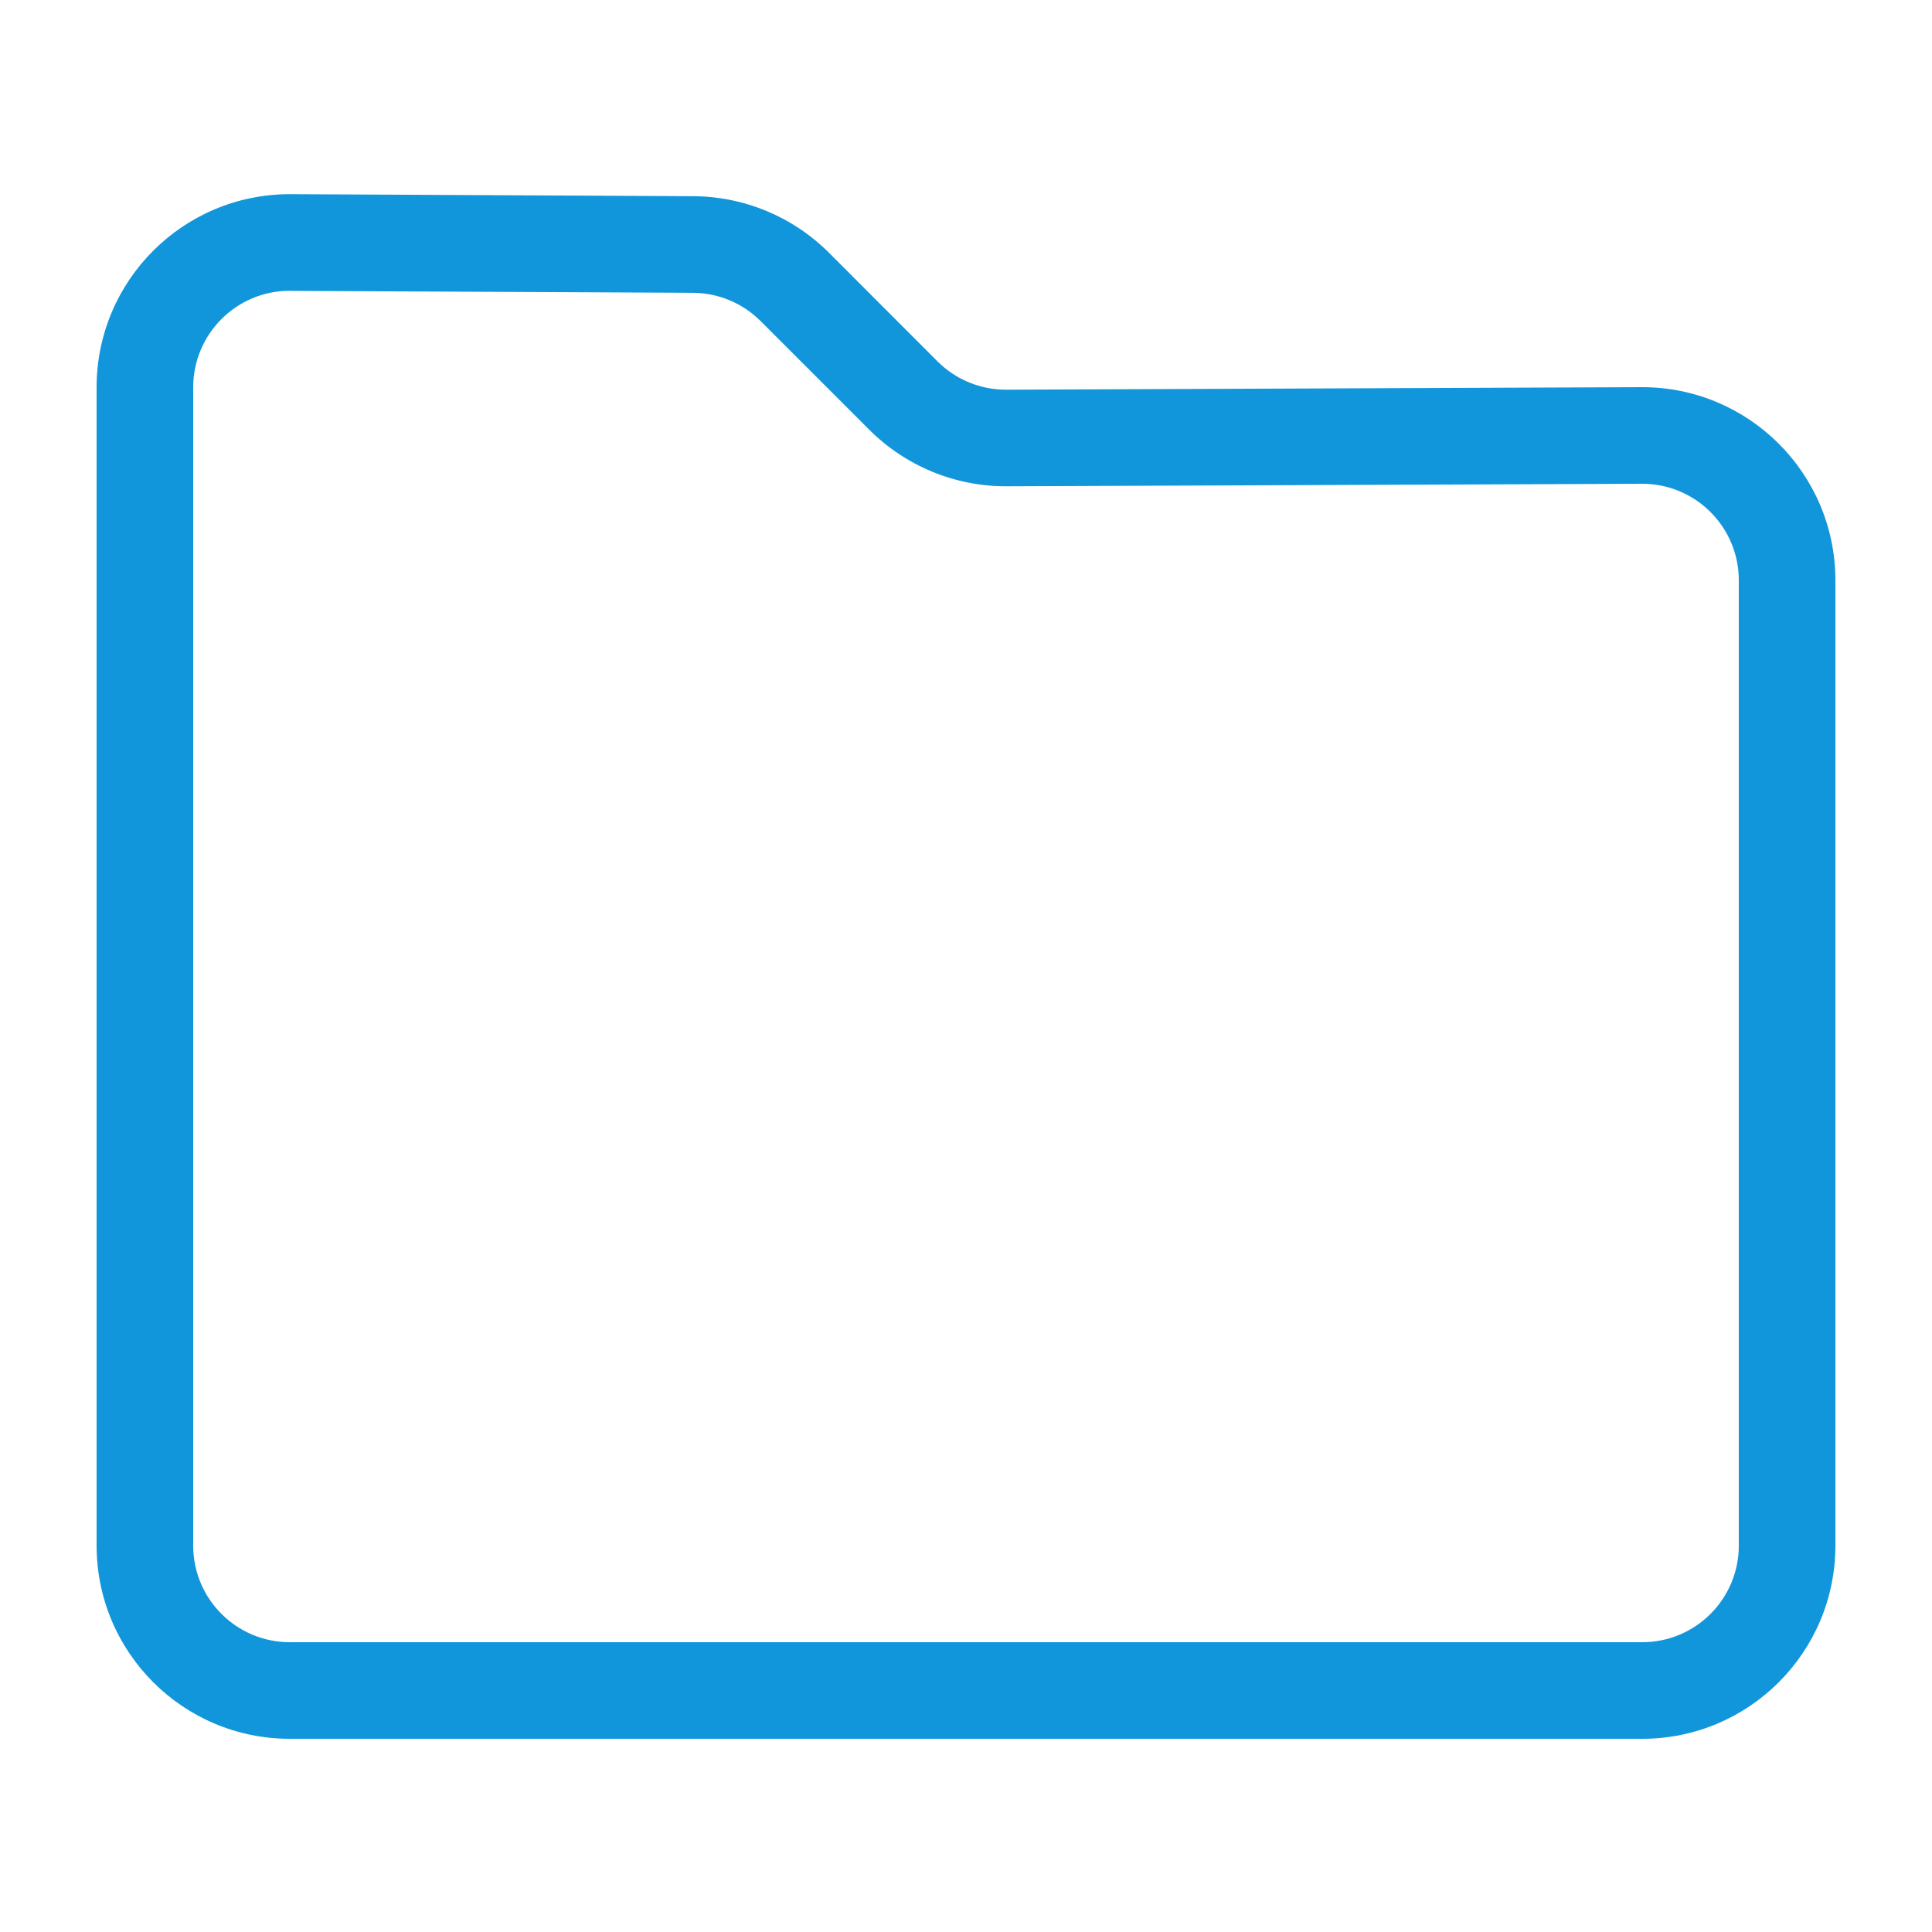
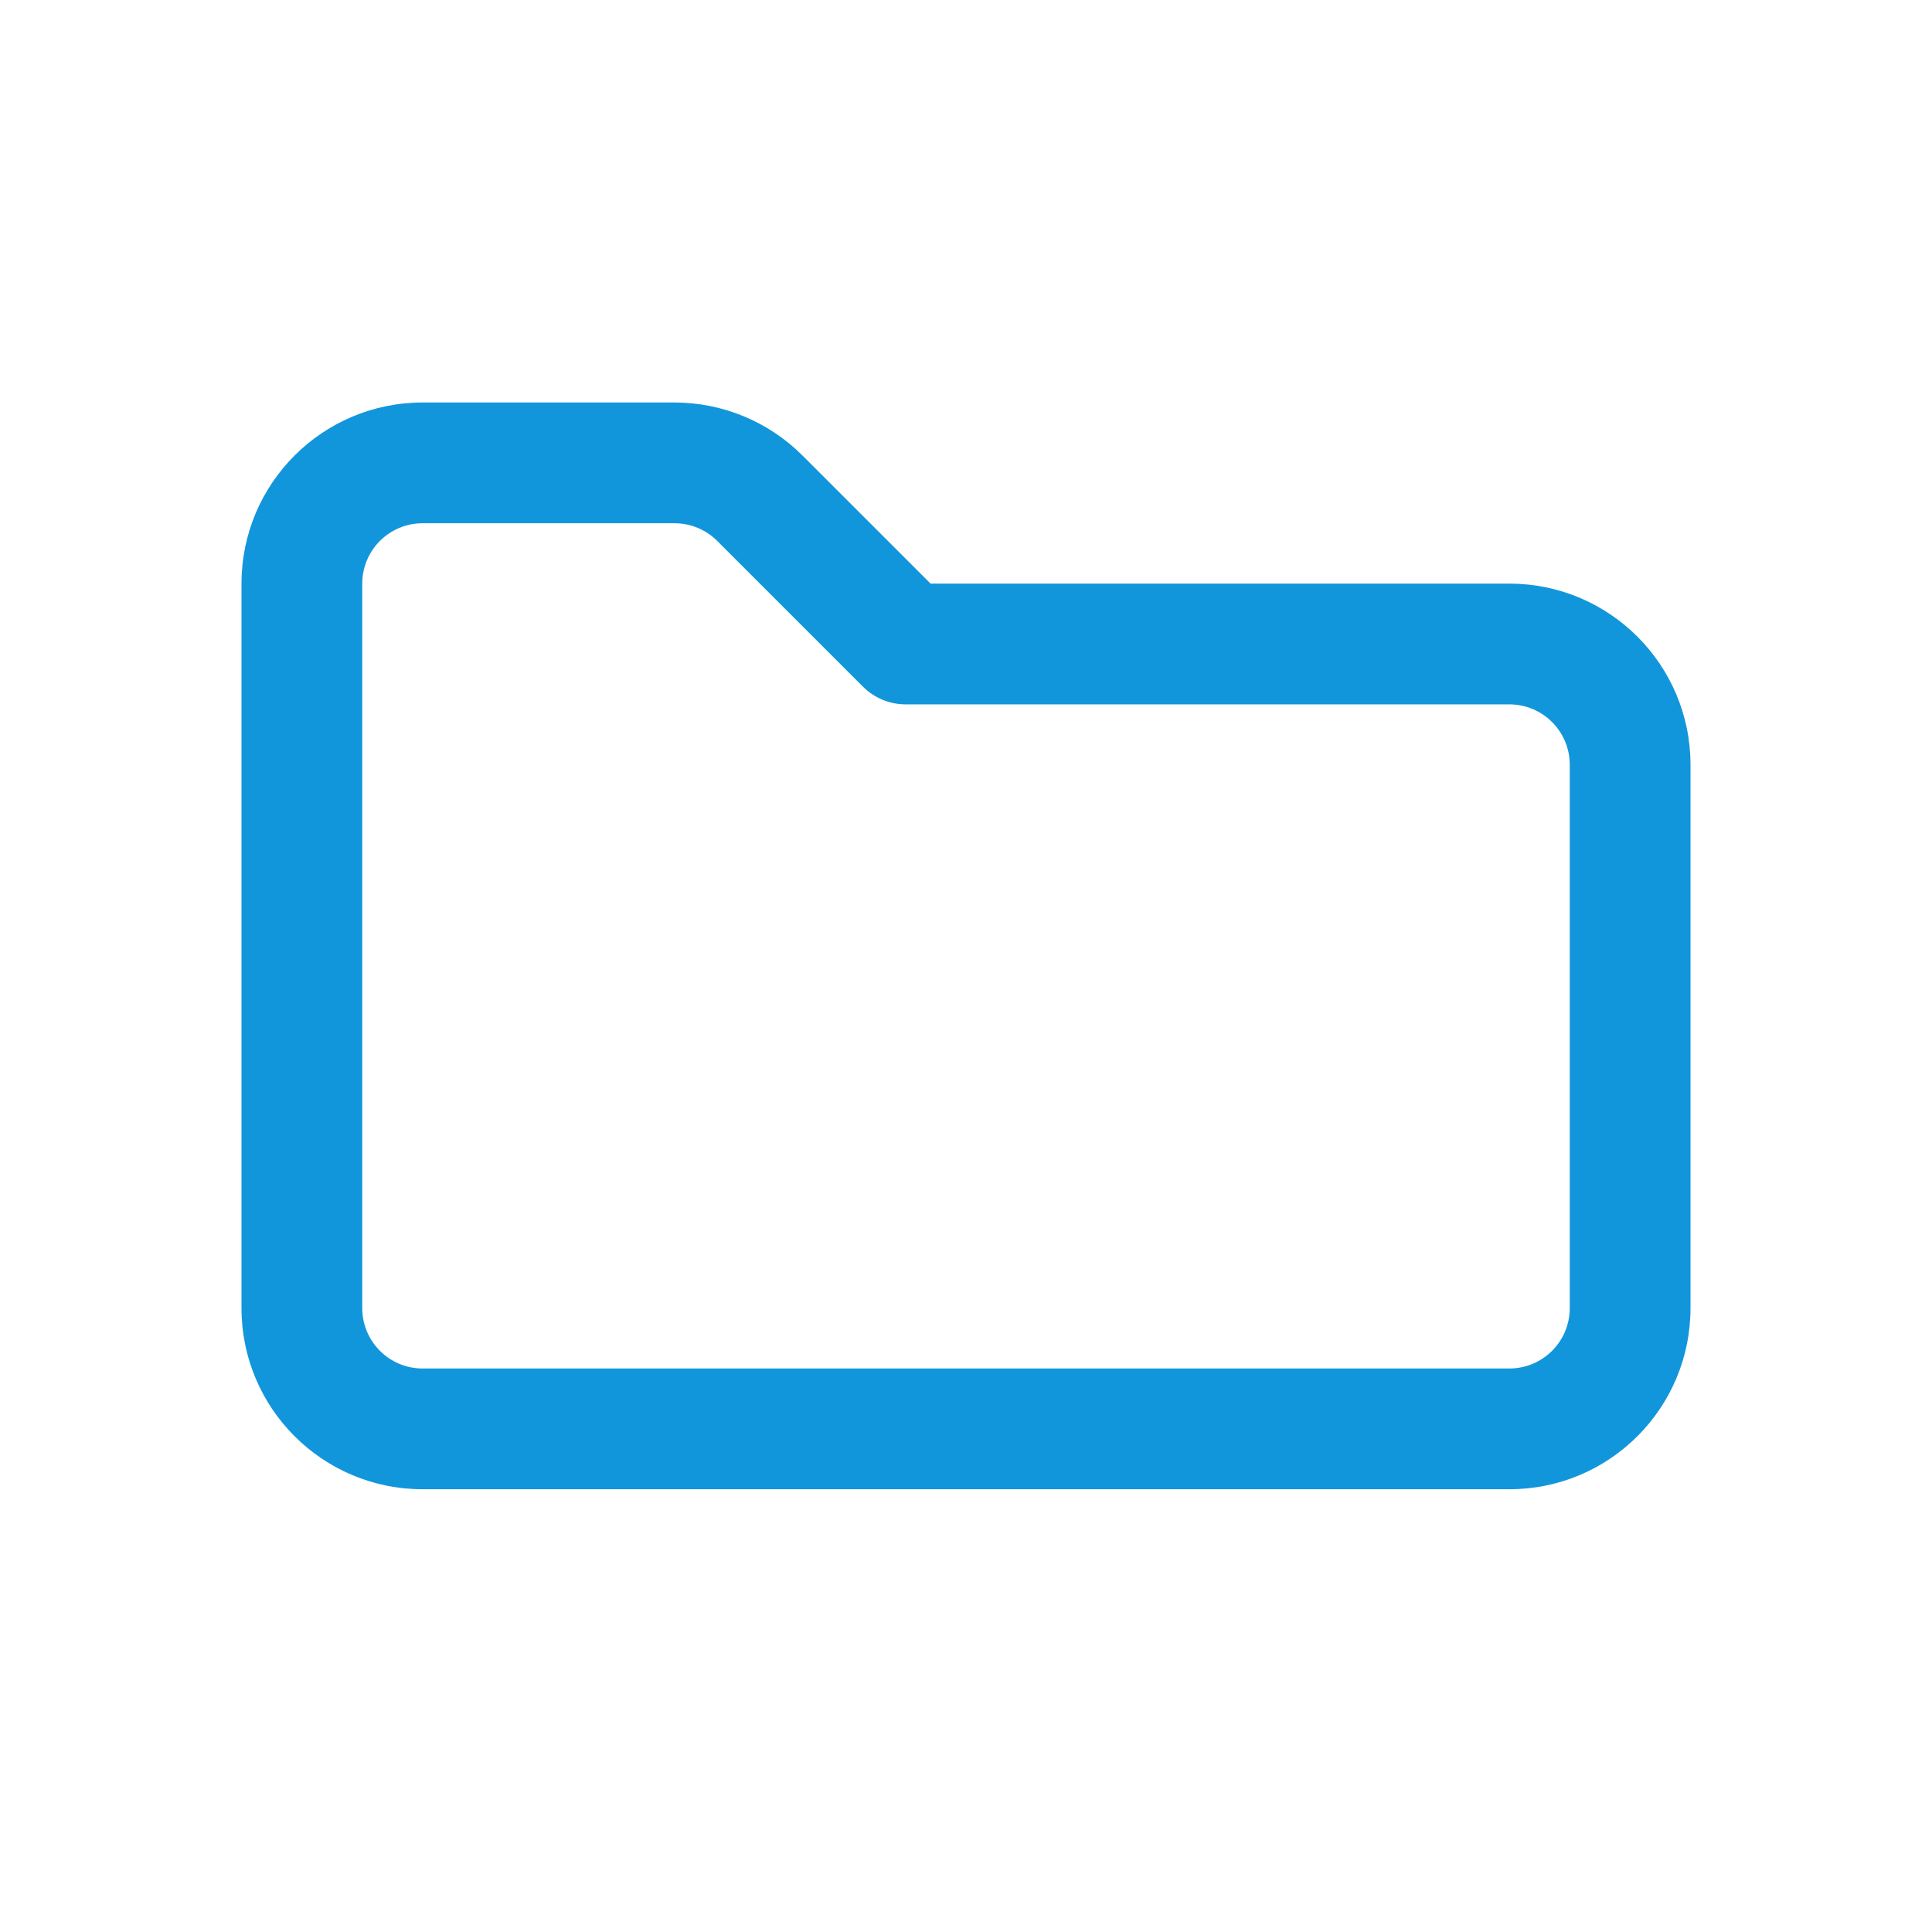
- <svg xmlns="http://www.w3.org/2000/svg" t="1729426465653" class="icon" viewBox="0 0 1024 1024" version="1.1" p-id="55590" width="32" height="32">
-   <path d="M153.856 154.112H153.6a51.2 51.2 0 0 0-51.2 51.2V819.2a51.2 51.2 0 0 0 51.2 51.2h716.8a51.2 51.2 0 0 0 51.2-51.2V307.405a51.2 51.2 0 0 0-51.405-50.995l-336.691 1.331a102.4 102.4 0 0 1-72.806-30.003L403.149 170.189a51.2 51.2 0 0 0-35.942-15.002l-213.35-1.024z m0.256-51.2l213.402 1.075a102.4 102.4 0 0 1 71.885 30.003l57.498 57.549a51.2 51.2 0 0 0 36.454 15.002l336.64-1.331A102.4 102.4 0 0 1 972.8 307.2v512a102.4 102.4 0 0 1-102.4 102.4H153.6a102.4 102.4 0 0 1-102.4-102.4V205.312a102.4 102.4 0 0 1 102.4-102.4h0.512z" fill="#1296db" p-id="55591" />
+ <svg xmlns="http://www.w3.org/2000/svg" t="1729488025393" class="icon" viewBox="0 0 1024 1024" version="1.1" p-id="35331" width="32" height="32">
+   <path d="M224 277.333a32 32 0 0 0-32 32v384c0 17.664 14.336 32 32 32h576a32 32 0 0 0 32-32V405.333a32 32 0 0 0-32-32h-320a31.915 31.915 0 0 1-22.613-9.387L380.16 286.72a32 32 0 0 0-22.699-9.387H224zM128 309.333A96 96 0 0 1 224 213.333h133.461c25.472 0 49.92 10.112 67.925 28.16l67.84 67.84h306.773A96 96 0 0 1 896 405.333v288a96 96 0 0 1-96 96H224A96 96 0 0 1 128 693.333v-384z" fill="#1296db" p-id="35332" />
</svg>
